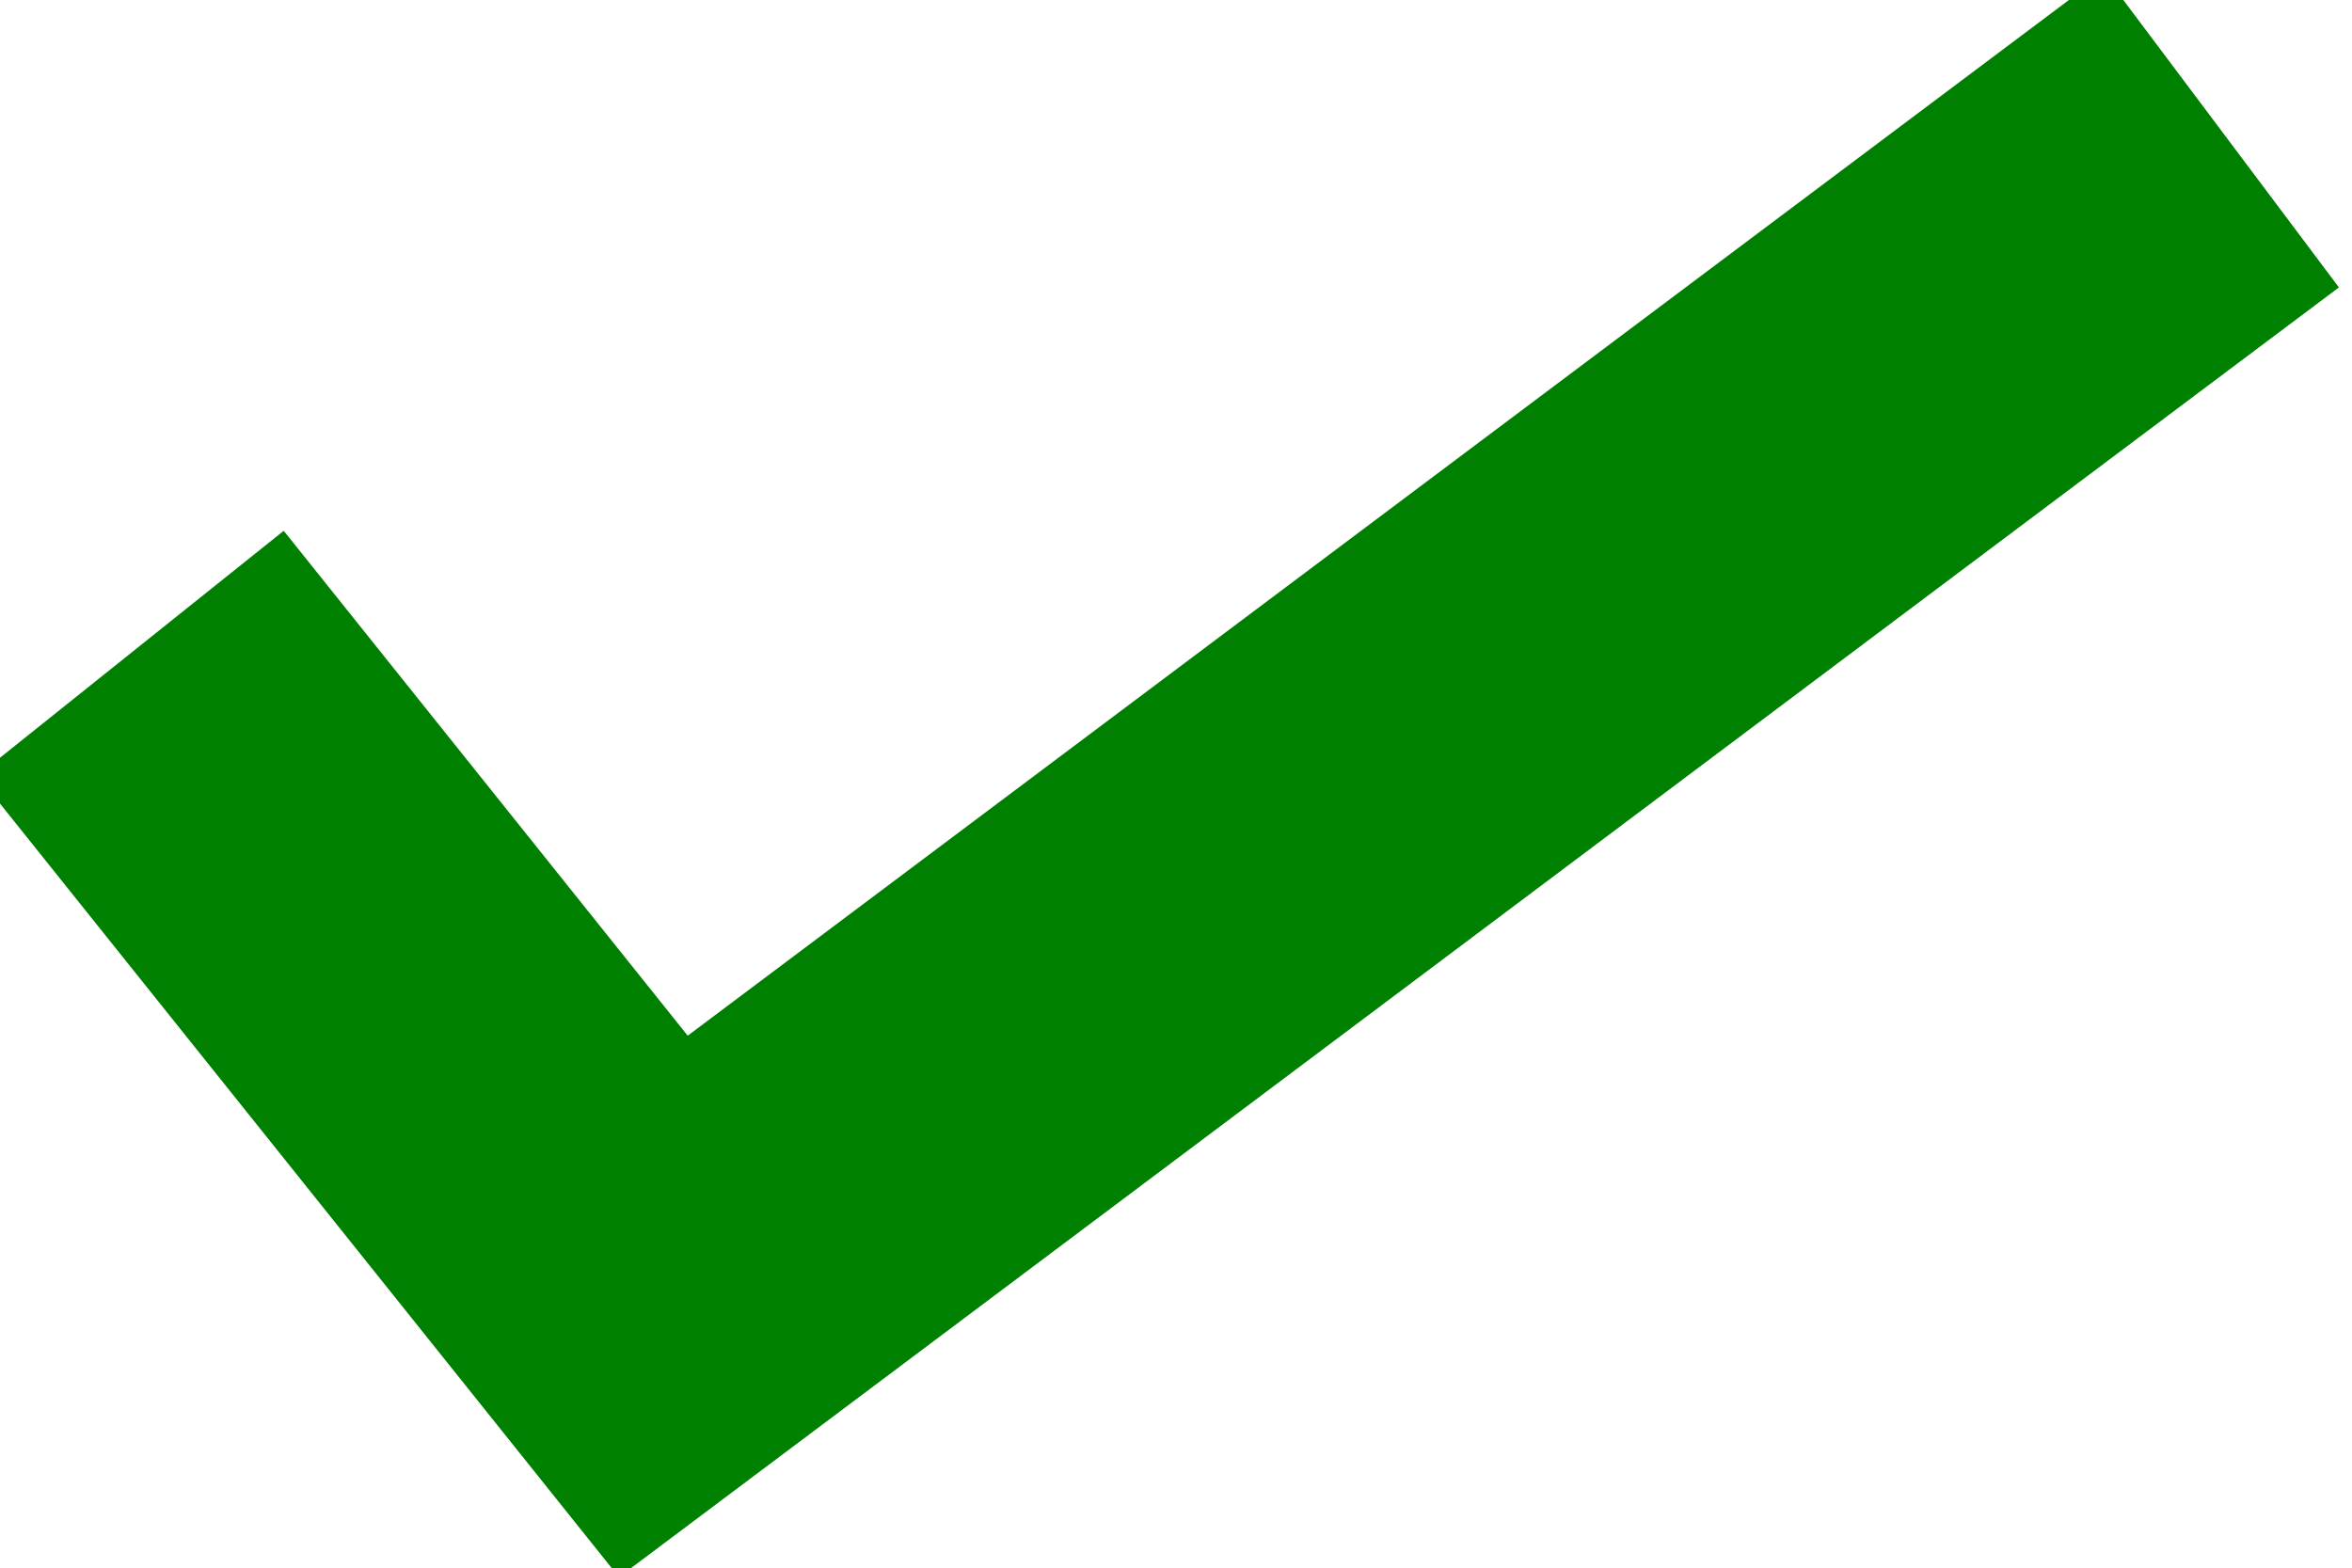
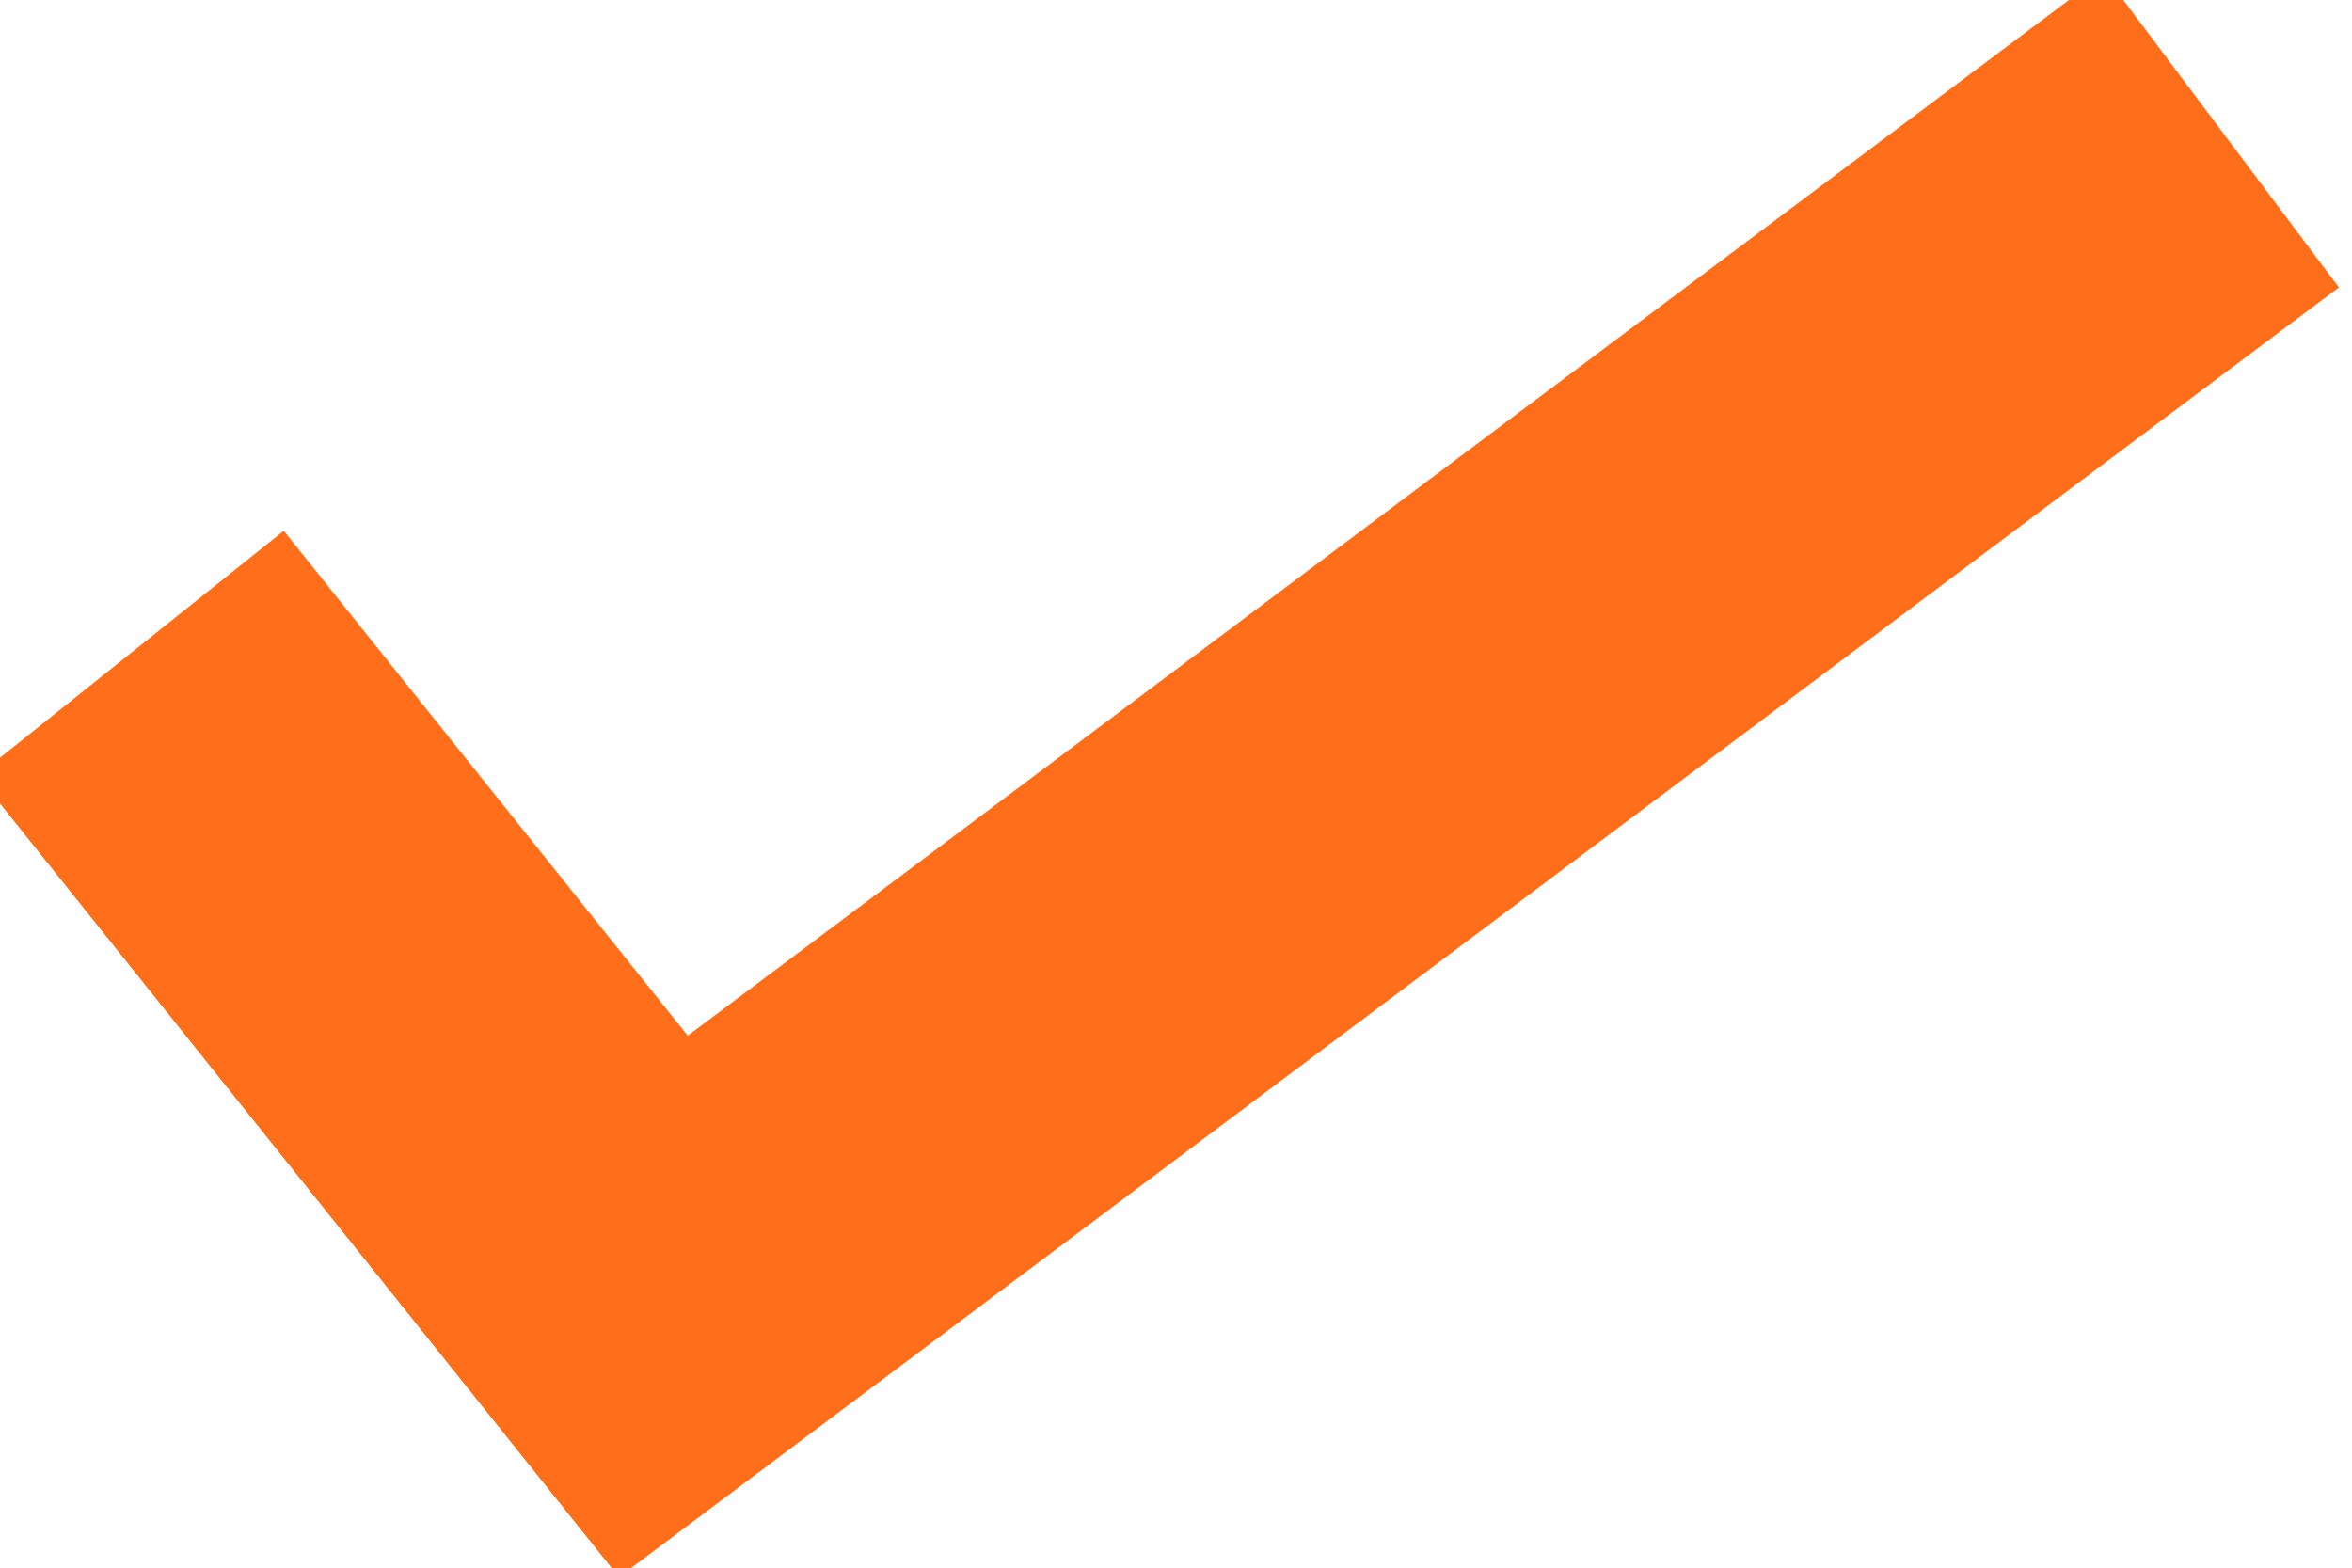
<svg xmlns="http://www.w3.org/2000/svg" version="1.1" baseProfile="tiny" width="18px" height="12px">
-   <polyline points="1,5 5,10 17,1" style="fill:none;stroke:green;stroke-width:3;stroke-linecap:butt" />
+   <polyline points="1,5 5,10 17,1" style="fill:none; stroke:rgb(255, 110, 27); stroke-width:3; stroke-linecap:butt" />
</svg>
